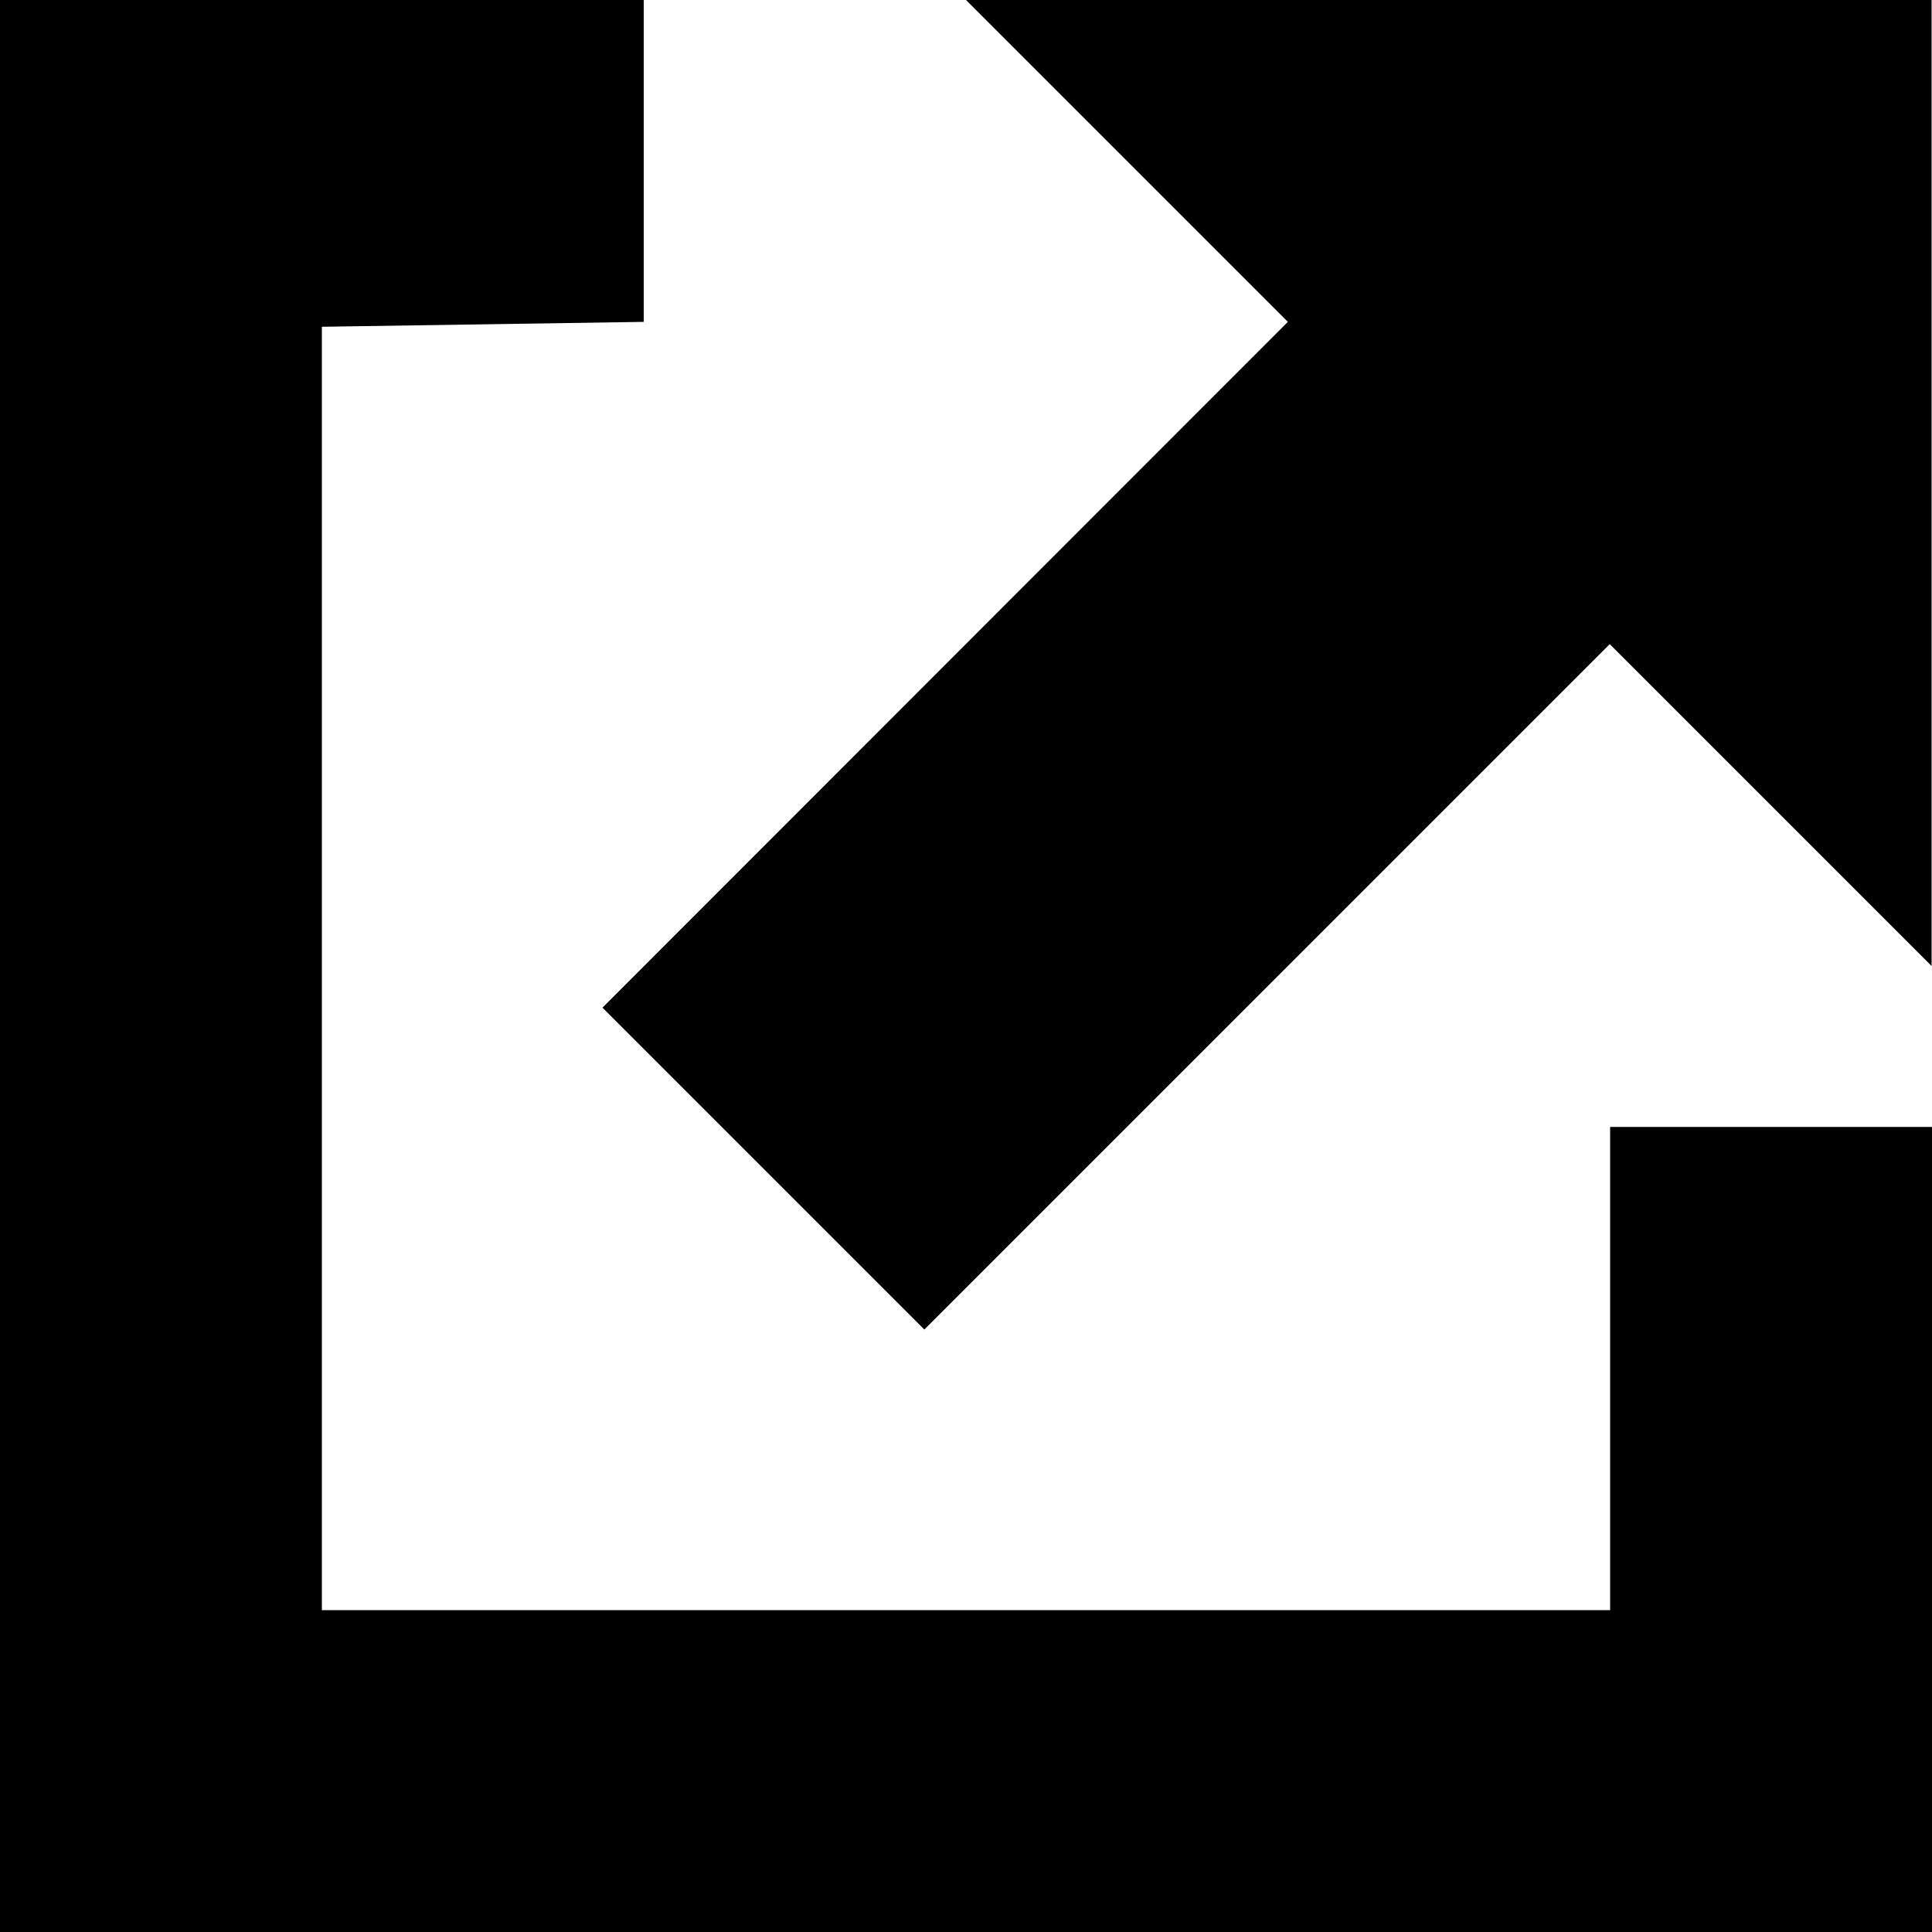
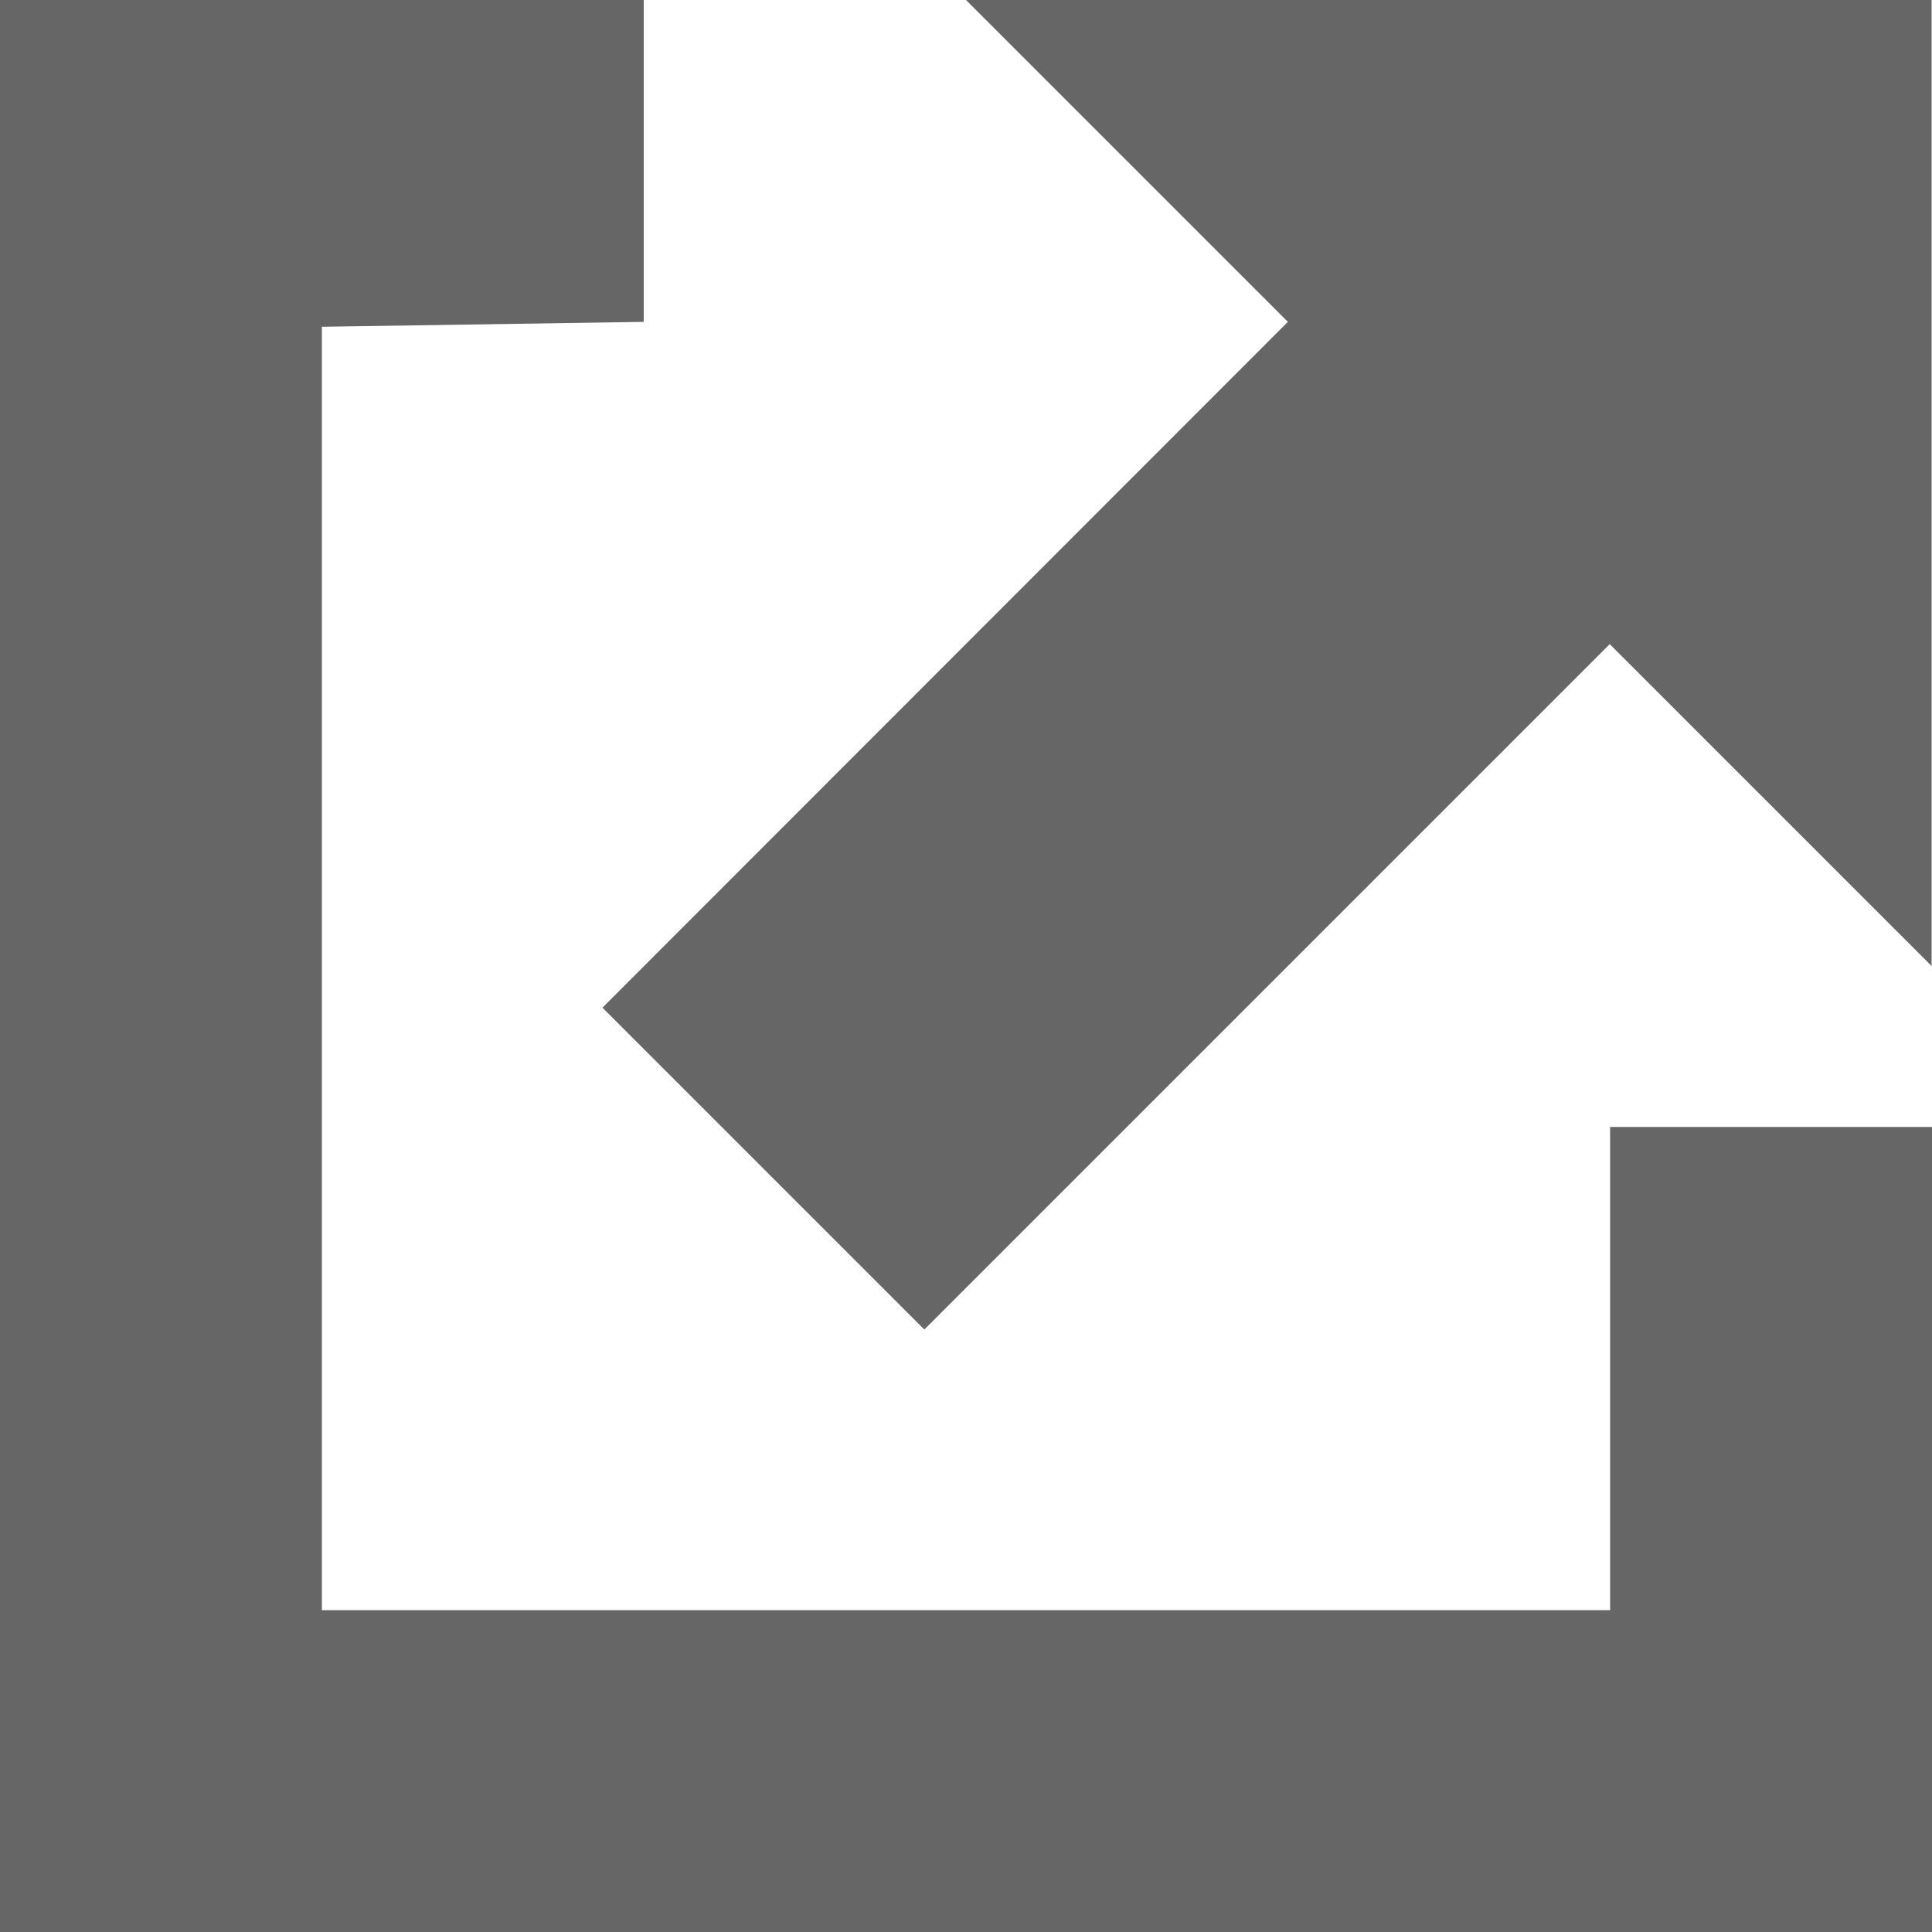
<svg xmlns="http://www.w3.org/2000/svg" version="1.1" id="Layer_1" x="0px" y="0px" viewBox="0 0 473 473" style="enable-background:new 0 0 473 473;" xml:space="preserve">
  <style type="text/css">
- 	.st0{fill-rule:evenodd;clip-rule:evenodd;}
+ 	.st0{fill-rule:evenodd;clip-rule:evenodd;fill:#666666;}
</style>
-   <path class="st0" d="M394.2,394.2H78.8V80l78.8-1.2V0H0v473h473V275.9h-78.8L394.2,394.2z M236.5,0l78.8,78.8L147.5,246.7l78.8,78.8  l167.8-167.8l78.8,78.8V0L236.5,0L236.5,0z" />
+   <path class="st0" d="M394.2,394.2H78.8V80l78.8-1.2V0H0v473h473V275.9h-78.8V394.2z M236.5,0l78.8,78.8L147.5,246.7l78.8,78.8  l167.8-167.8l78.8,78.8V0H236.5L236.5,0z" />
</svg>
